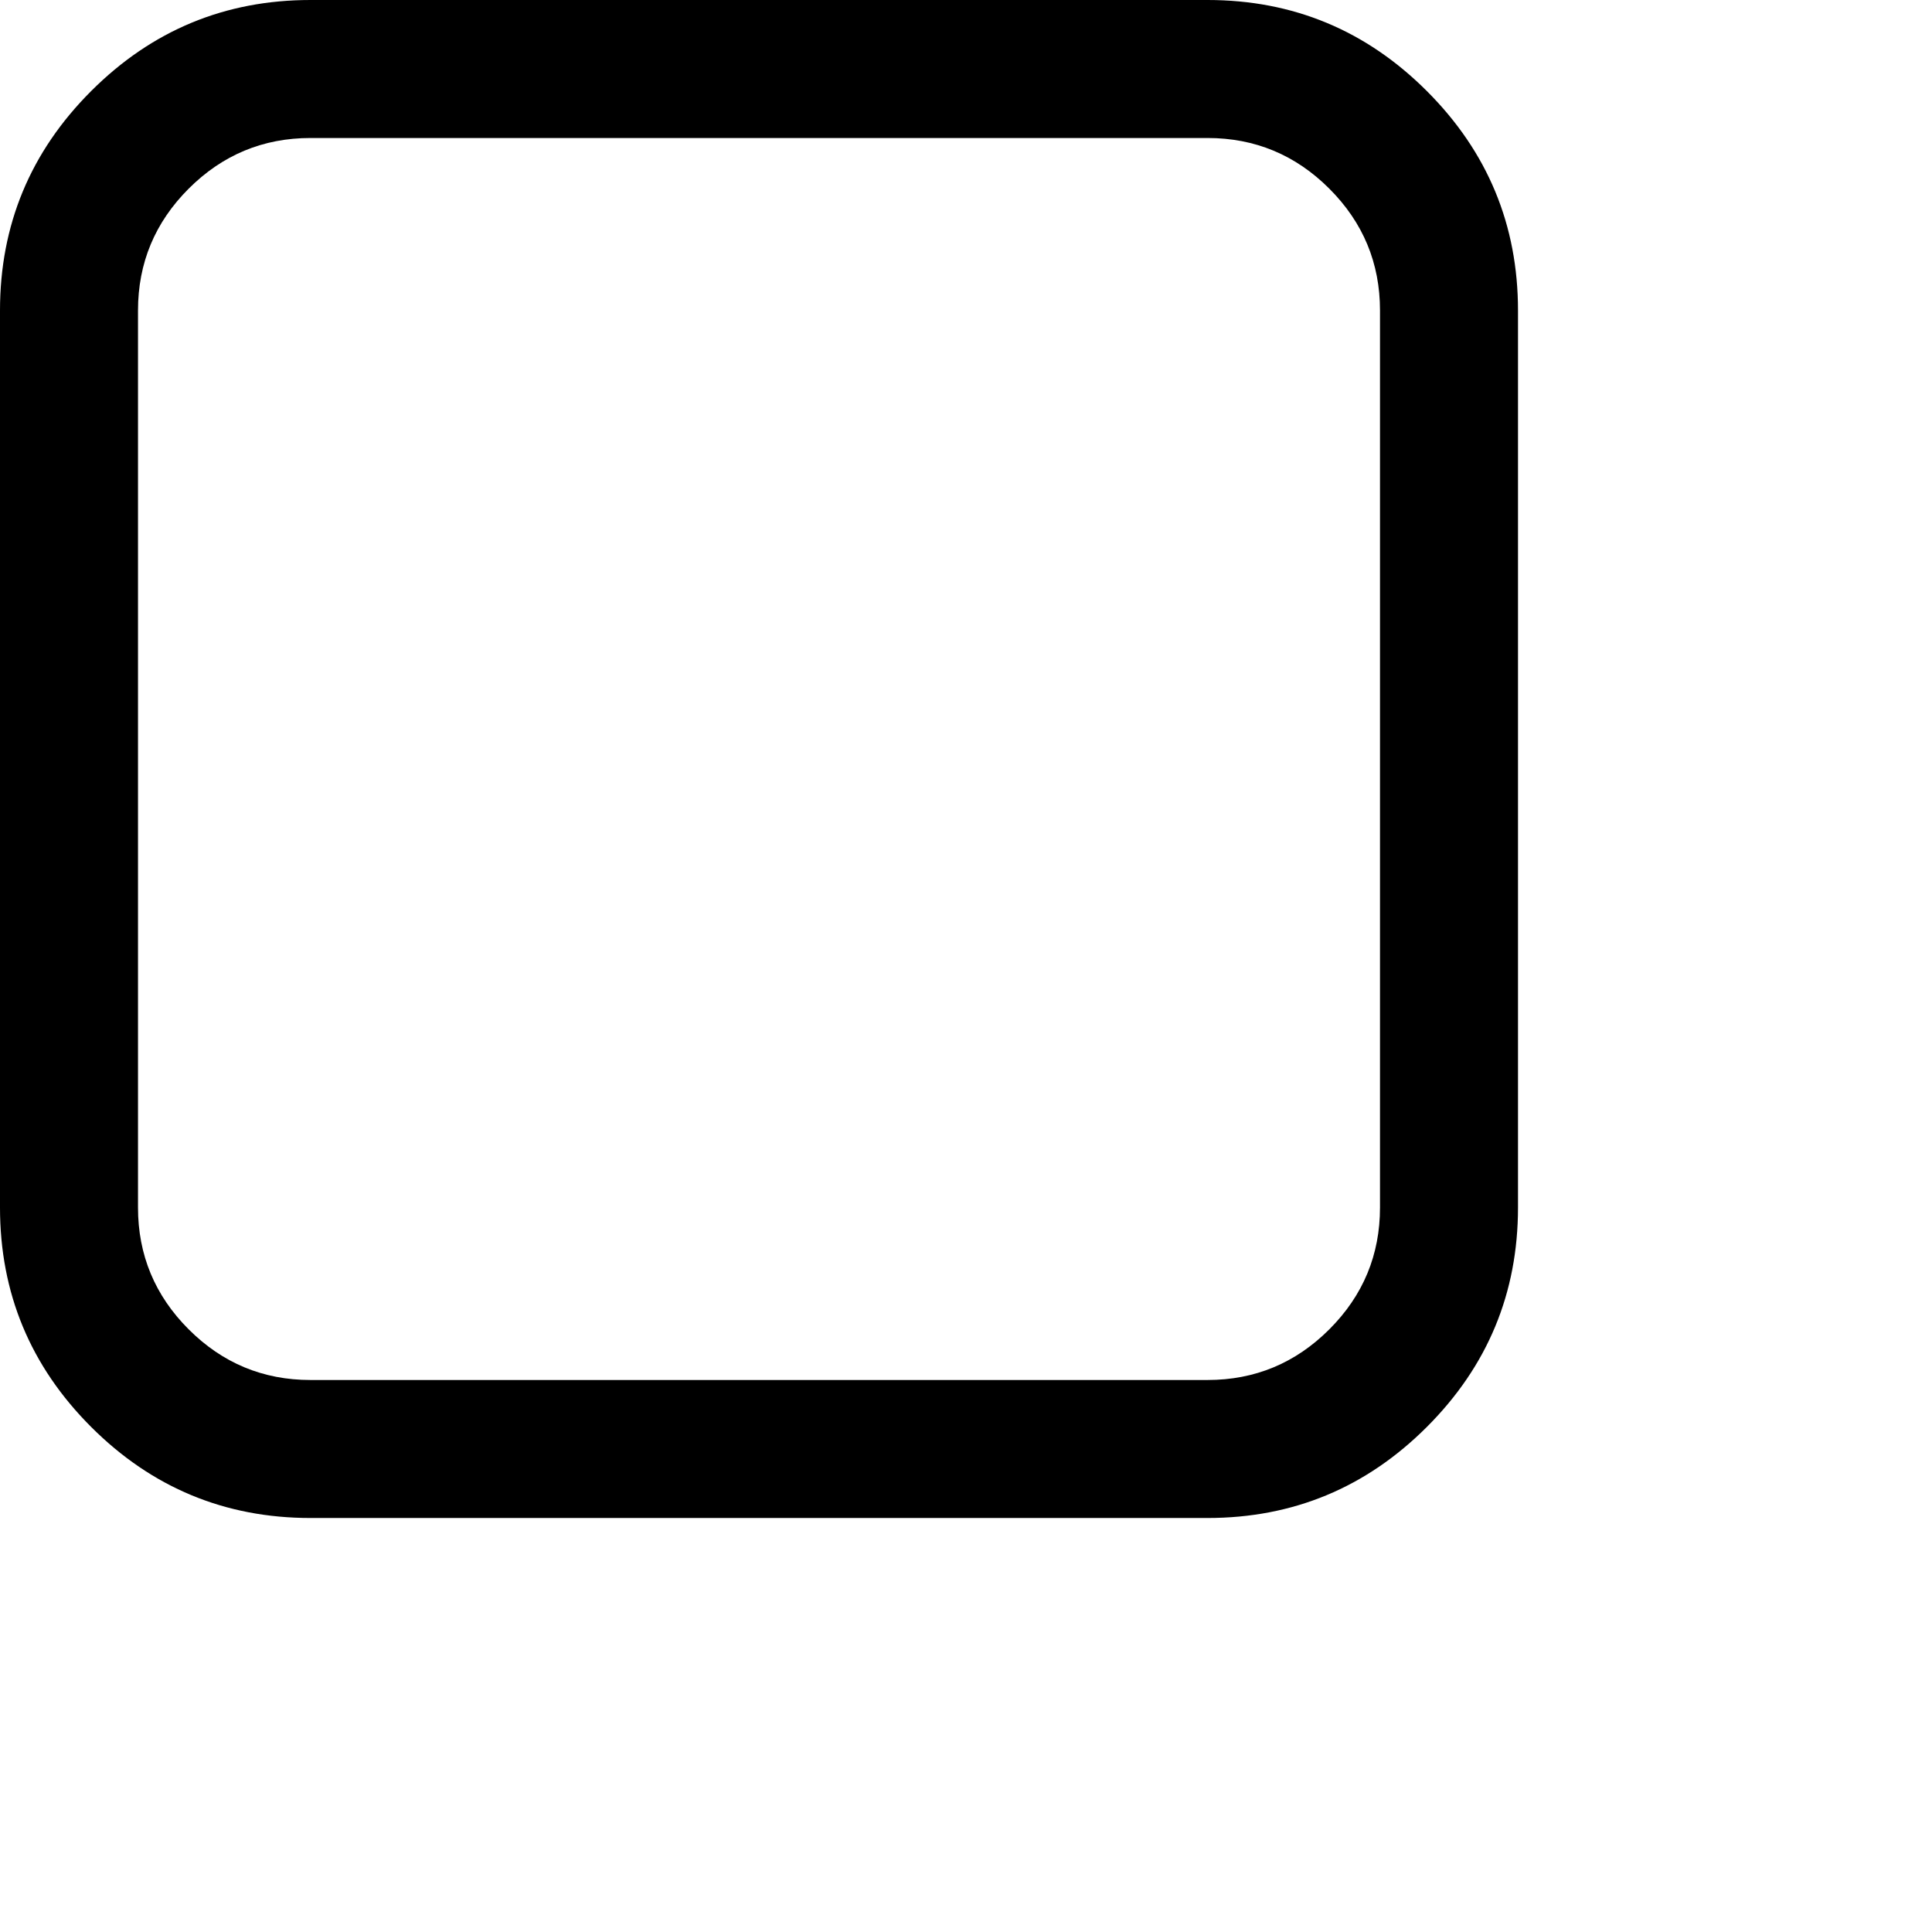
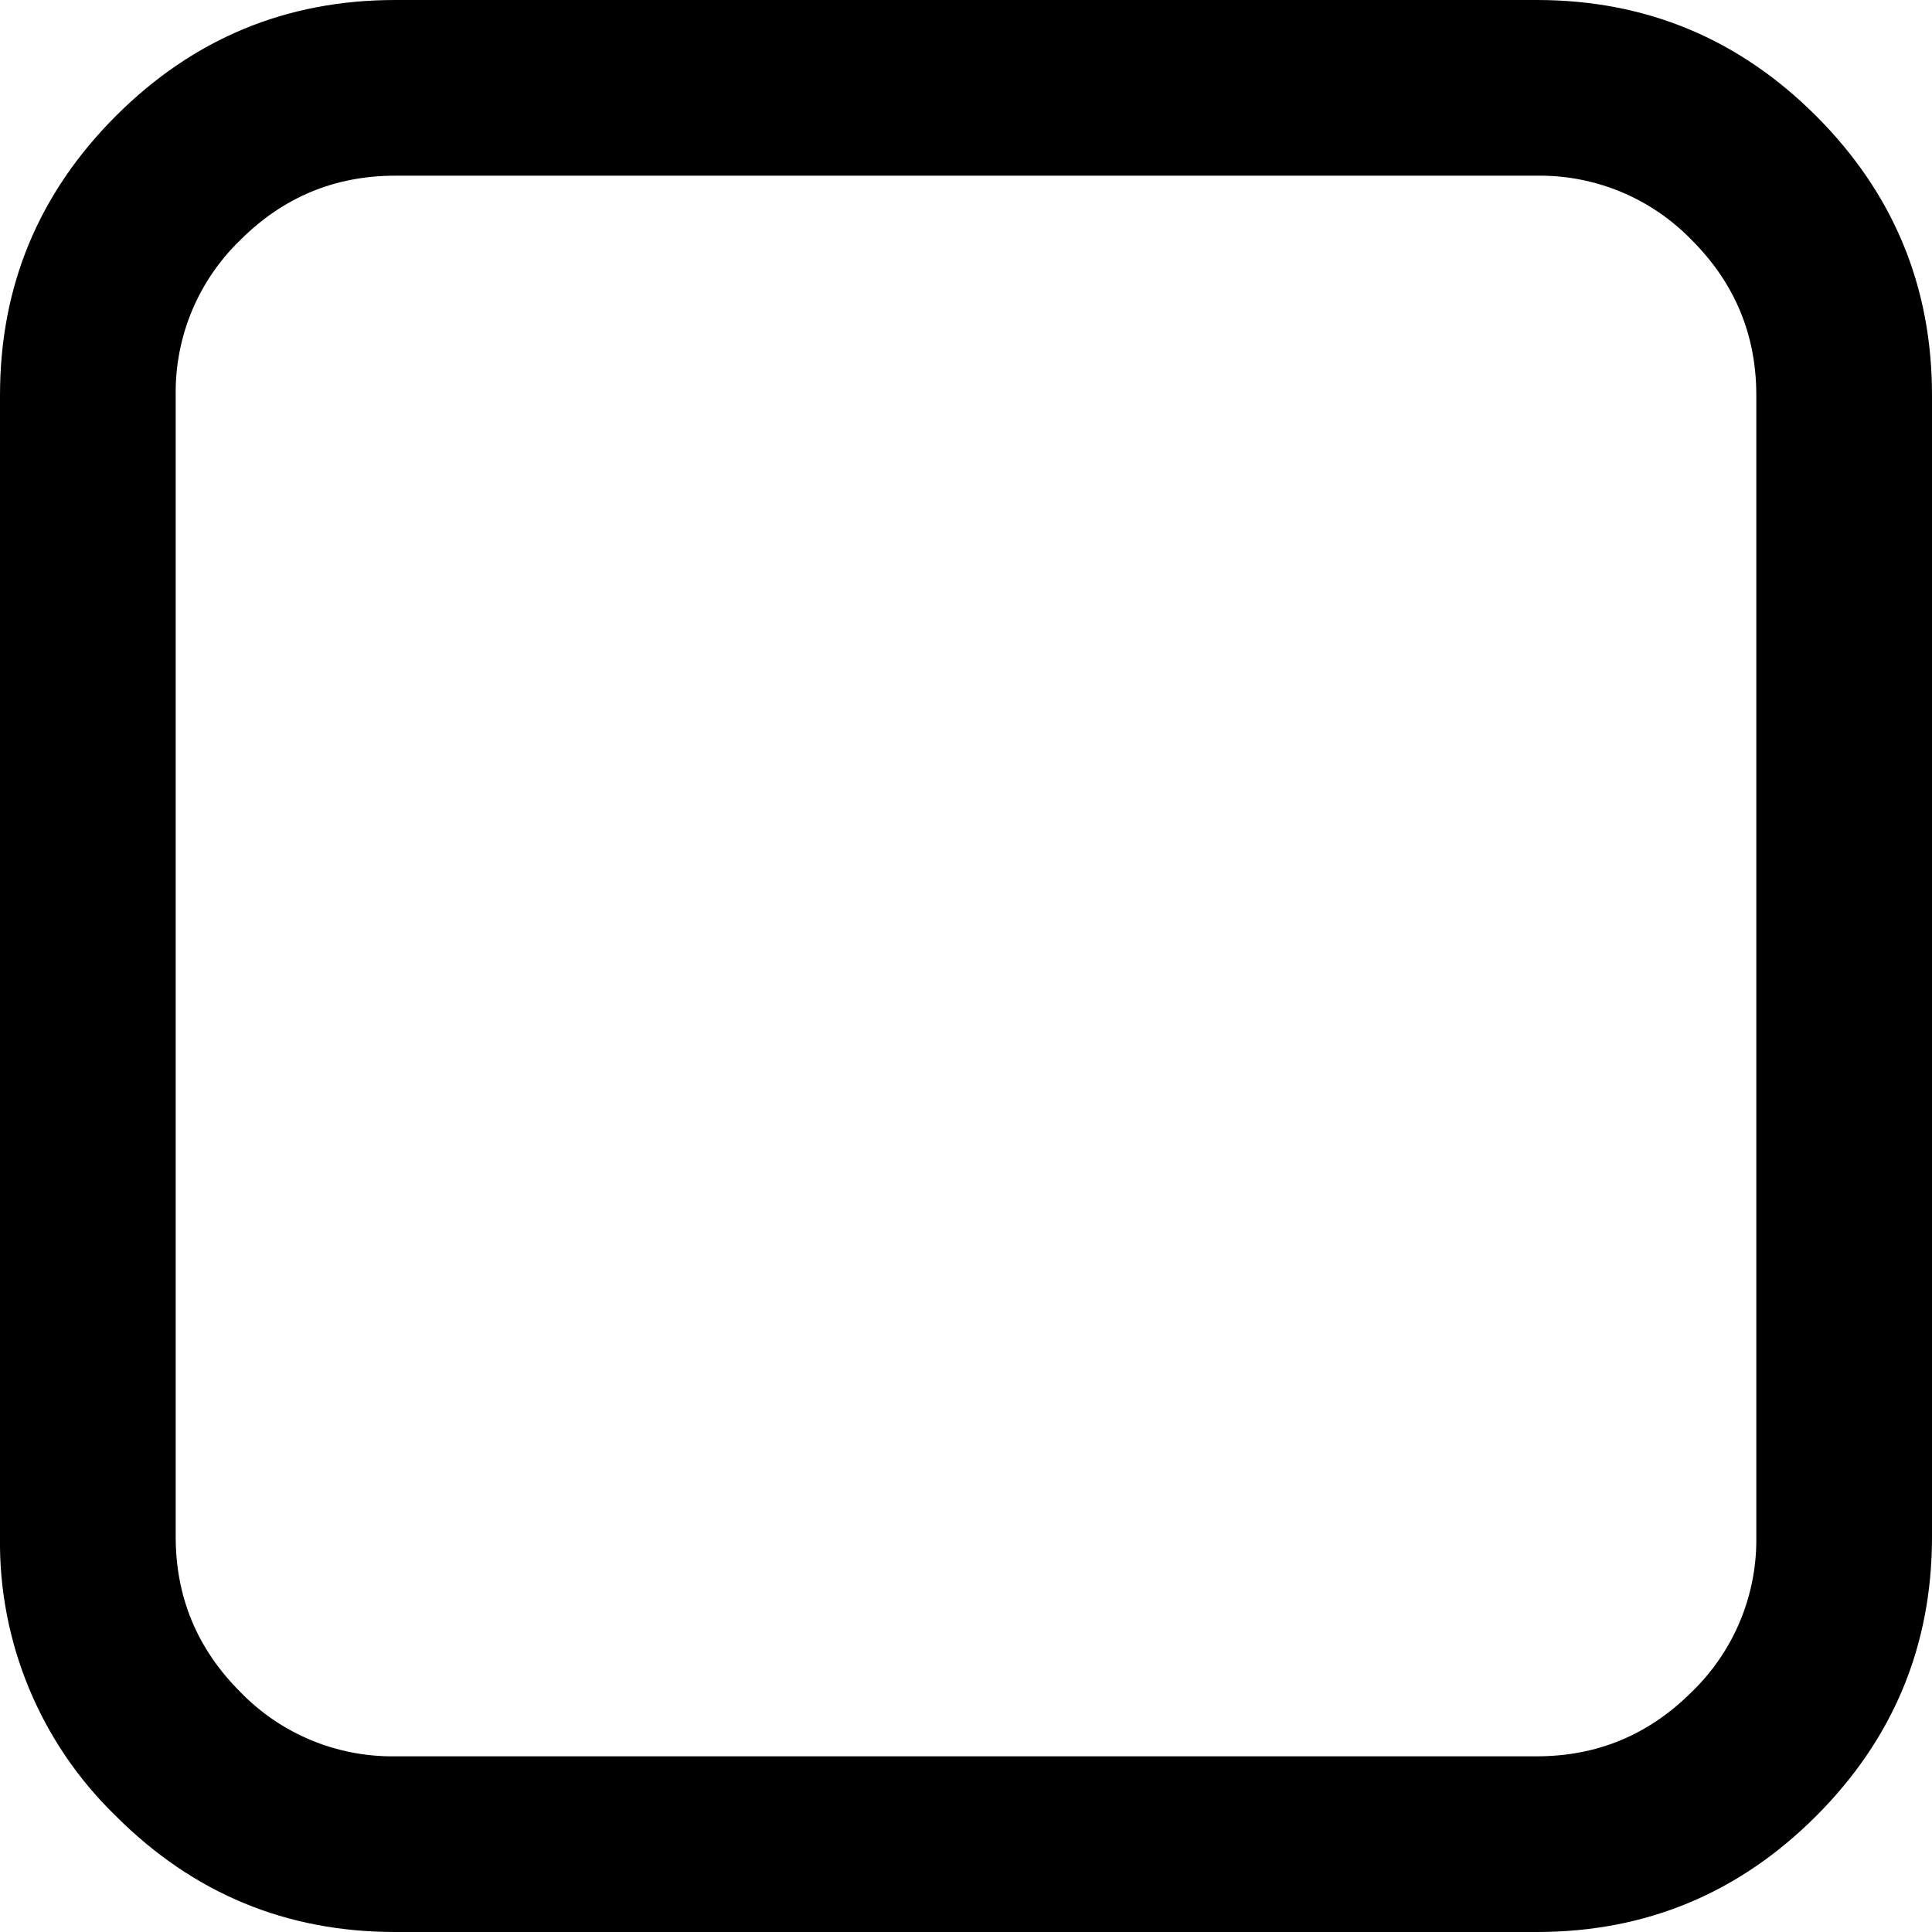
- <svg xmlns="http://www.w3.org/2000/svg" width="16" height="16" viewBox="0 0 1792 1792">
-   <path d="M1280,1120 L1280,288 C1280,244 1264.333,206.333 1233,175 C1201.667,143.667 1164,128 1120,128 L288,128 C244,128 206.333,143.667 175,175 C143.667,206.333 128,244 128,288 L128,1120 C128,1164 143.667,1201.667 175,1233 C206.333,1264.333 244,1280 288,1280 L1120,1280 C1164,1280 1201.667,1264.333 1233,1233 C1264.333,1201.667 1280,1164 1280,1120 Z M1408,288 L1408,1120 C1408,1199.333 1379.833,1267.167 1323.5,1323.5 C1267.167,1379.833 1199.333,1408 1120,1408 L288,1408 C208.667,1408 140.833,1379.833 84.5,1323.5 C28.167,1267.167 0,1199.333 0,1120 L0,288 C0,208.667 28.167,140.833 84.5,84.5 C140.833,28.167 208.667,0 288,0 L1120,0 C1199.333,0 1267.167,28.167 1323.5,84.5 C1379.833,140.833 1408,208.667 1408,288 Z" />
+ <svg xmlns="http://www.w3.org/2000/svg" width="16" height="16">
+   <path d="M14.545 12.727V3.273c0-.5-.178-.928-.534-1.284a1.75 1.75 0 0 0-1.284-.534H3.273c-.5 0-.928.178-1.284.534a1.75 1.75 0 0 0-.534 1.284v9.454c0 .5.178.928.534 1.284a1.75 1.75 0 0 0 1.284.534h9.454c.5 0 .928-.178 1.284-.534a1.75 1.75 0 0 0 .534-1.284zM16 3.273v9.454c0 .902-.32 1.673-.96 2.313-.64.64-1.411.96-2.313.96H3.273C2.37 16 1.6 15.68.96 15.04A3.152 3.152 0 0 1 0 12.727V3.273C0 2.37.32 1.6.96.96 1.6.32 2.371 0 3.273 0h9.454c.902 0 1.673.32 2.313.96.64.64.96 1.411.96 2.313z" fill-rule="nonzero" fill="#000" />
</svg>
